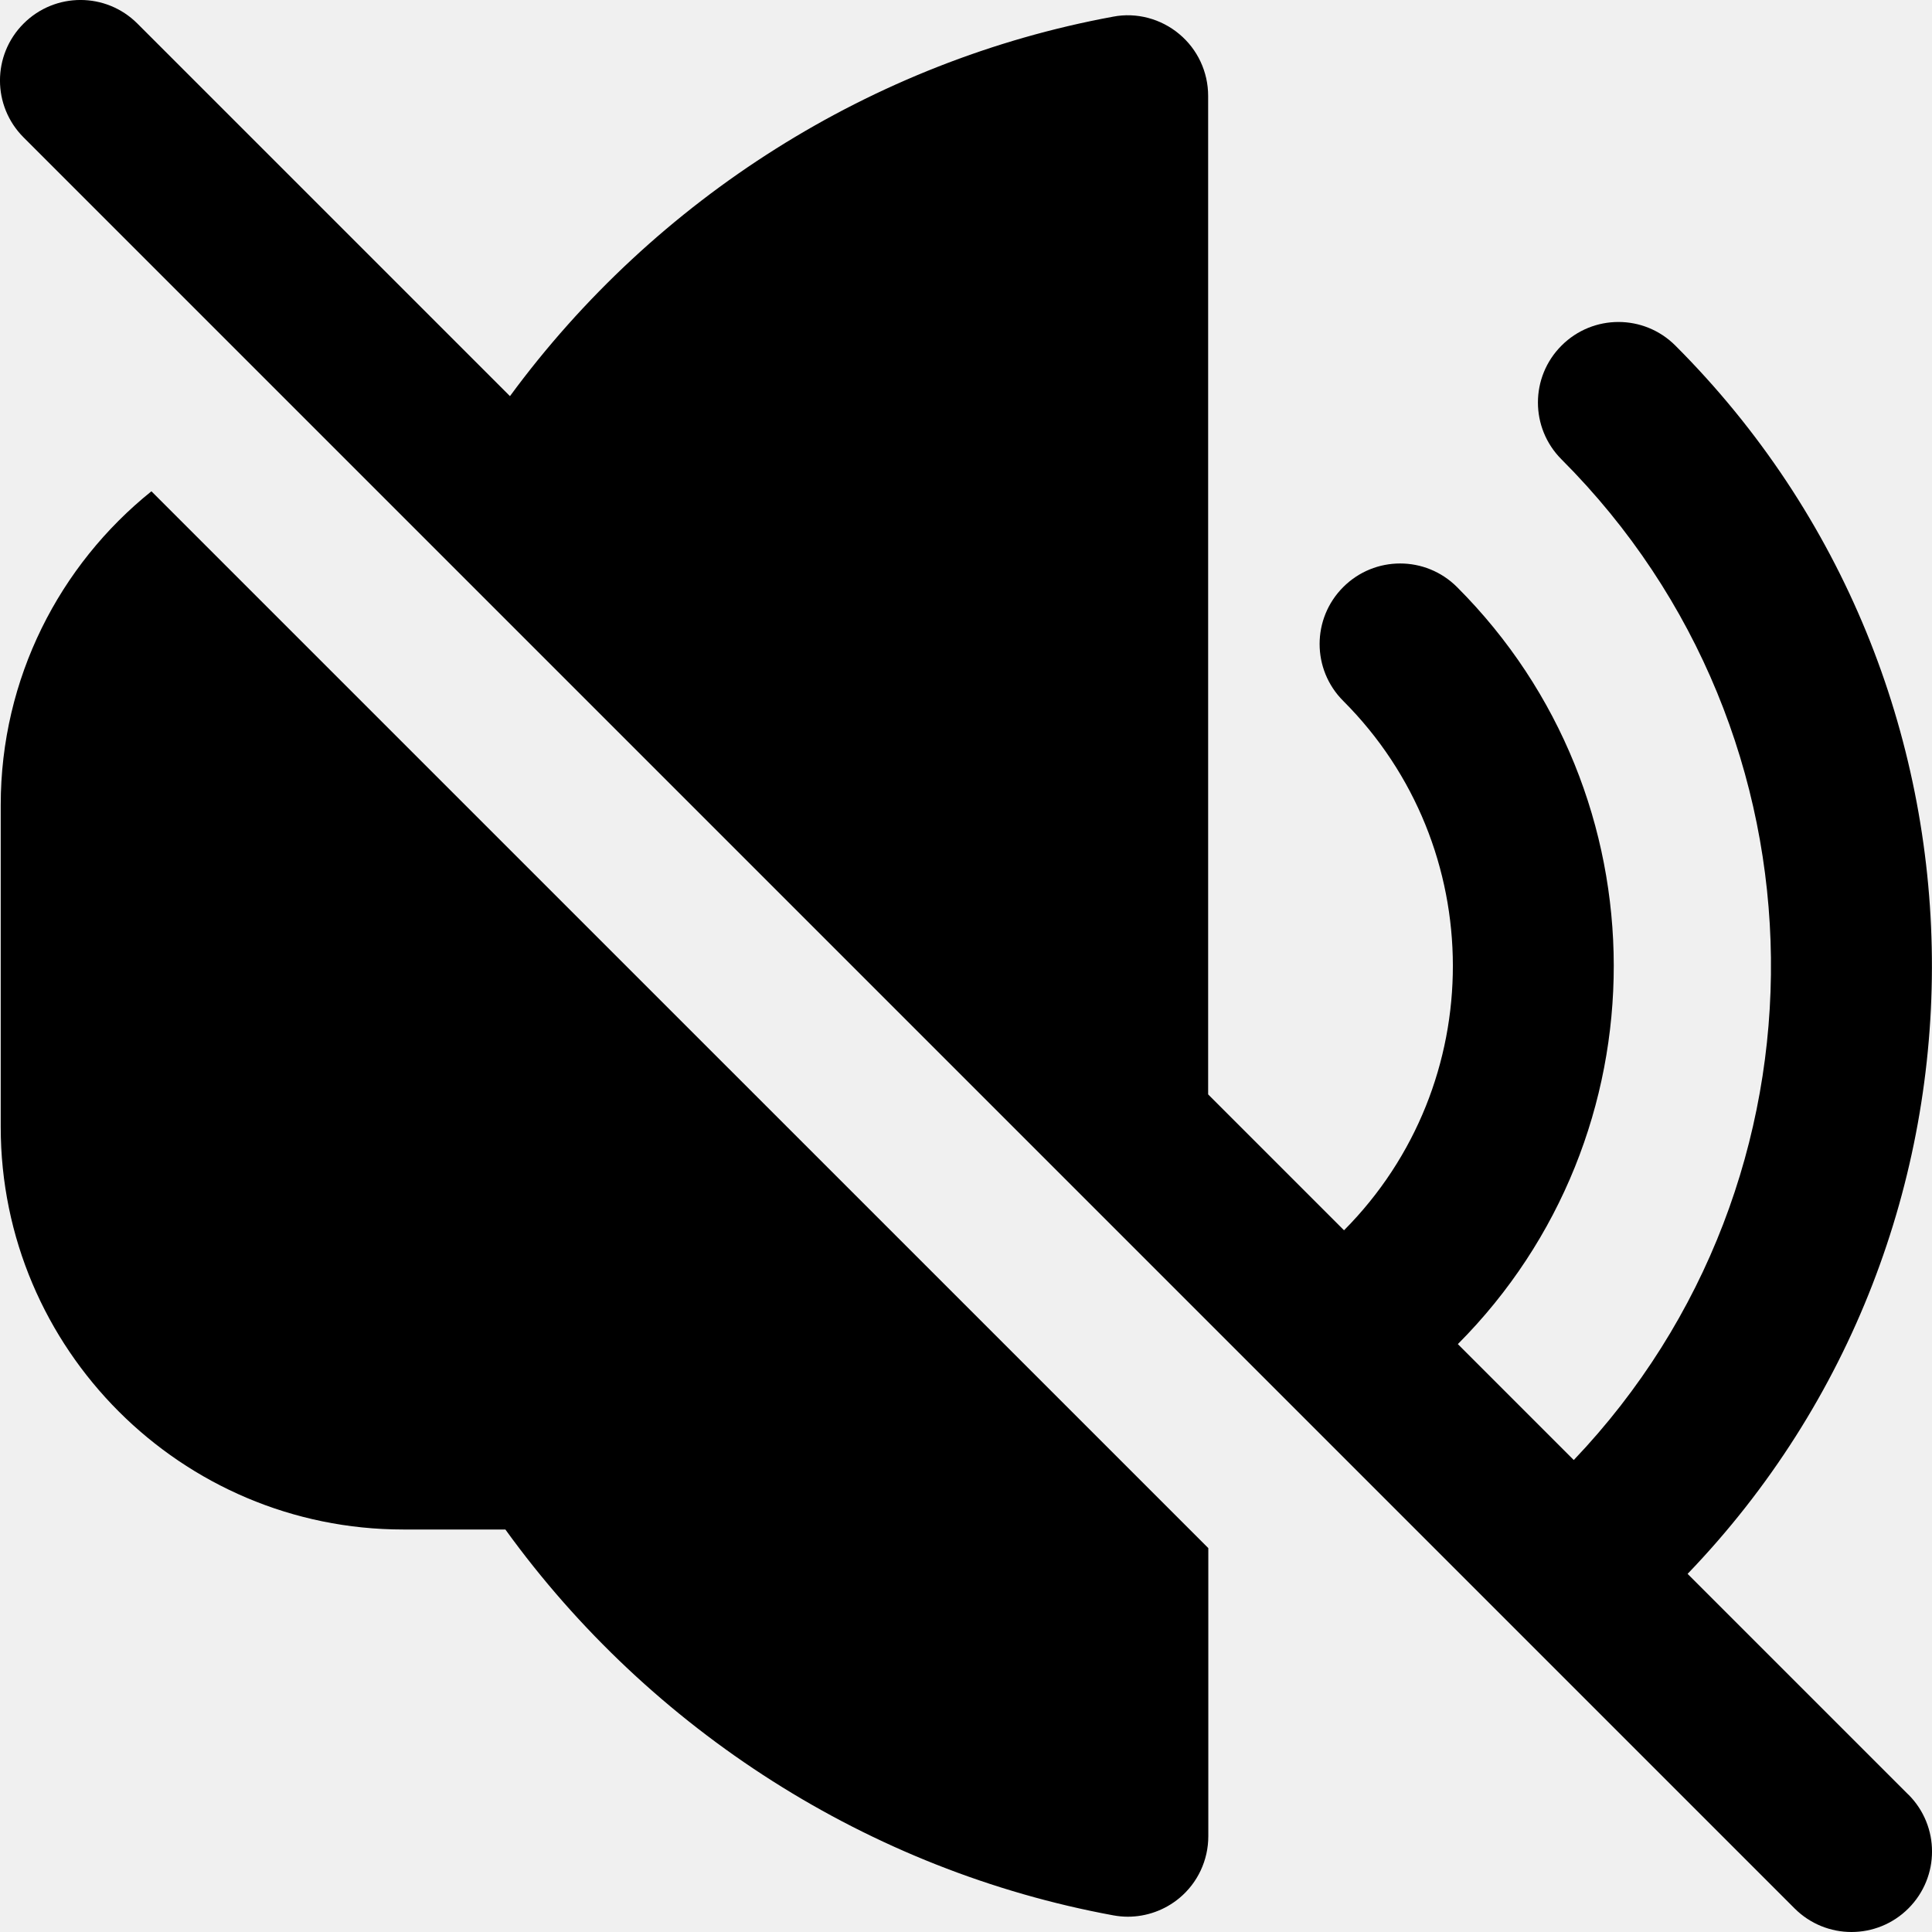
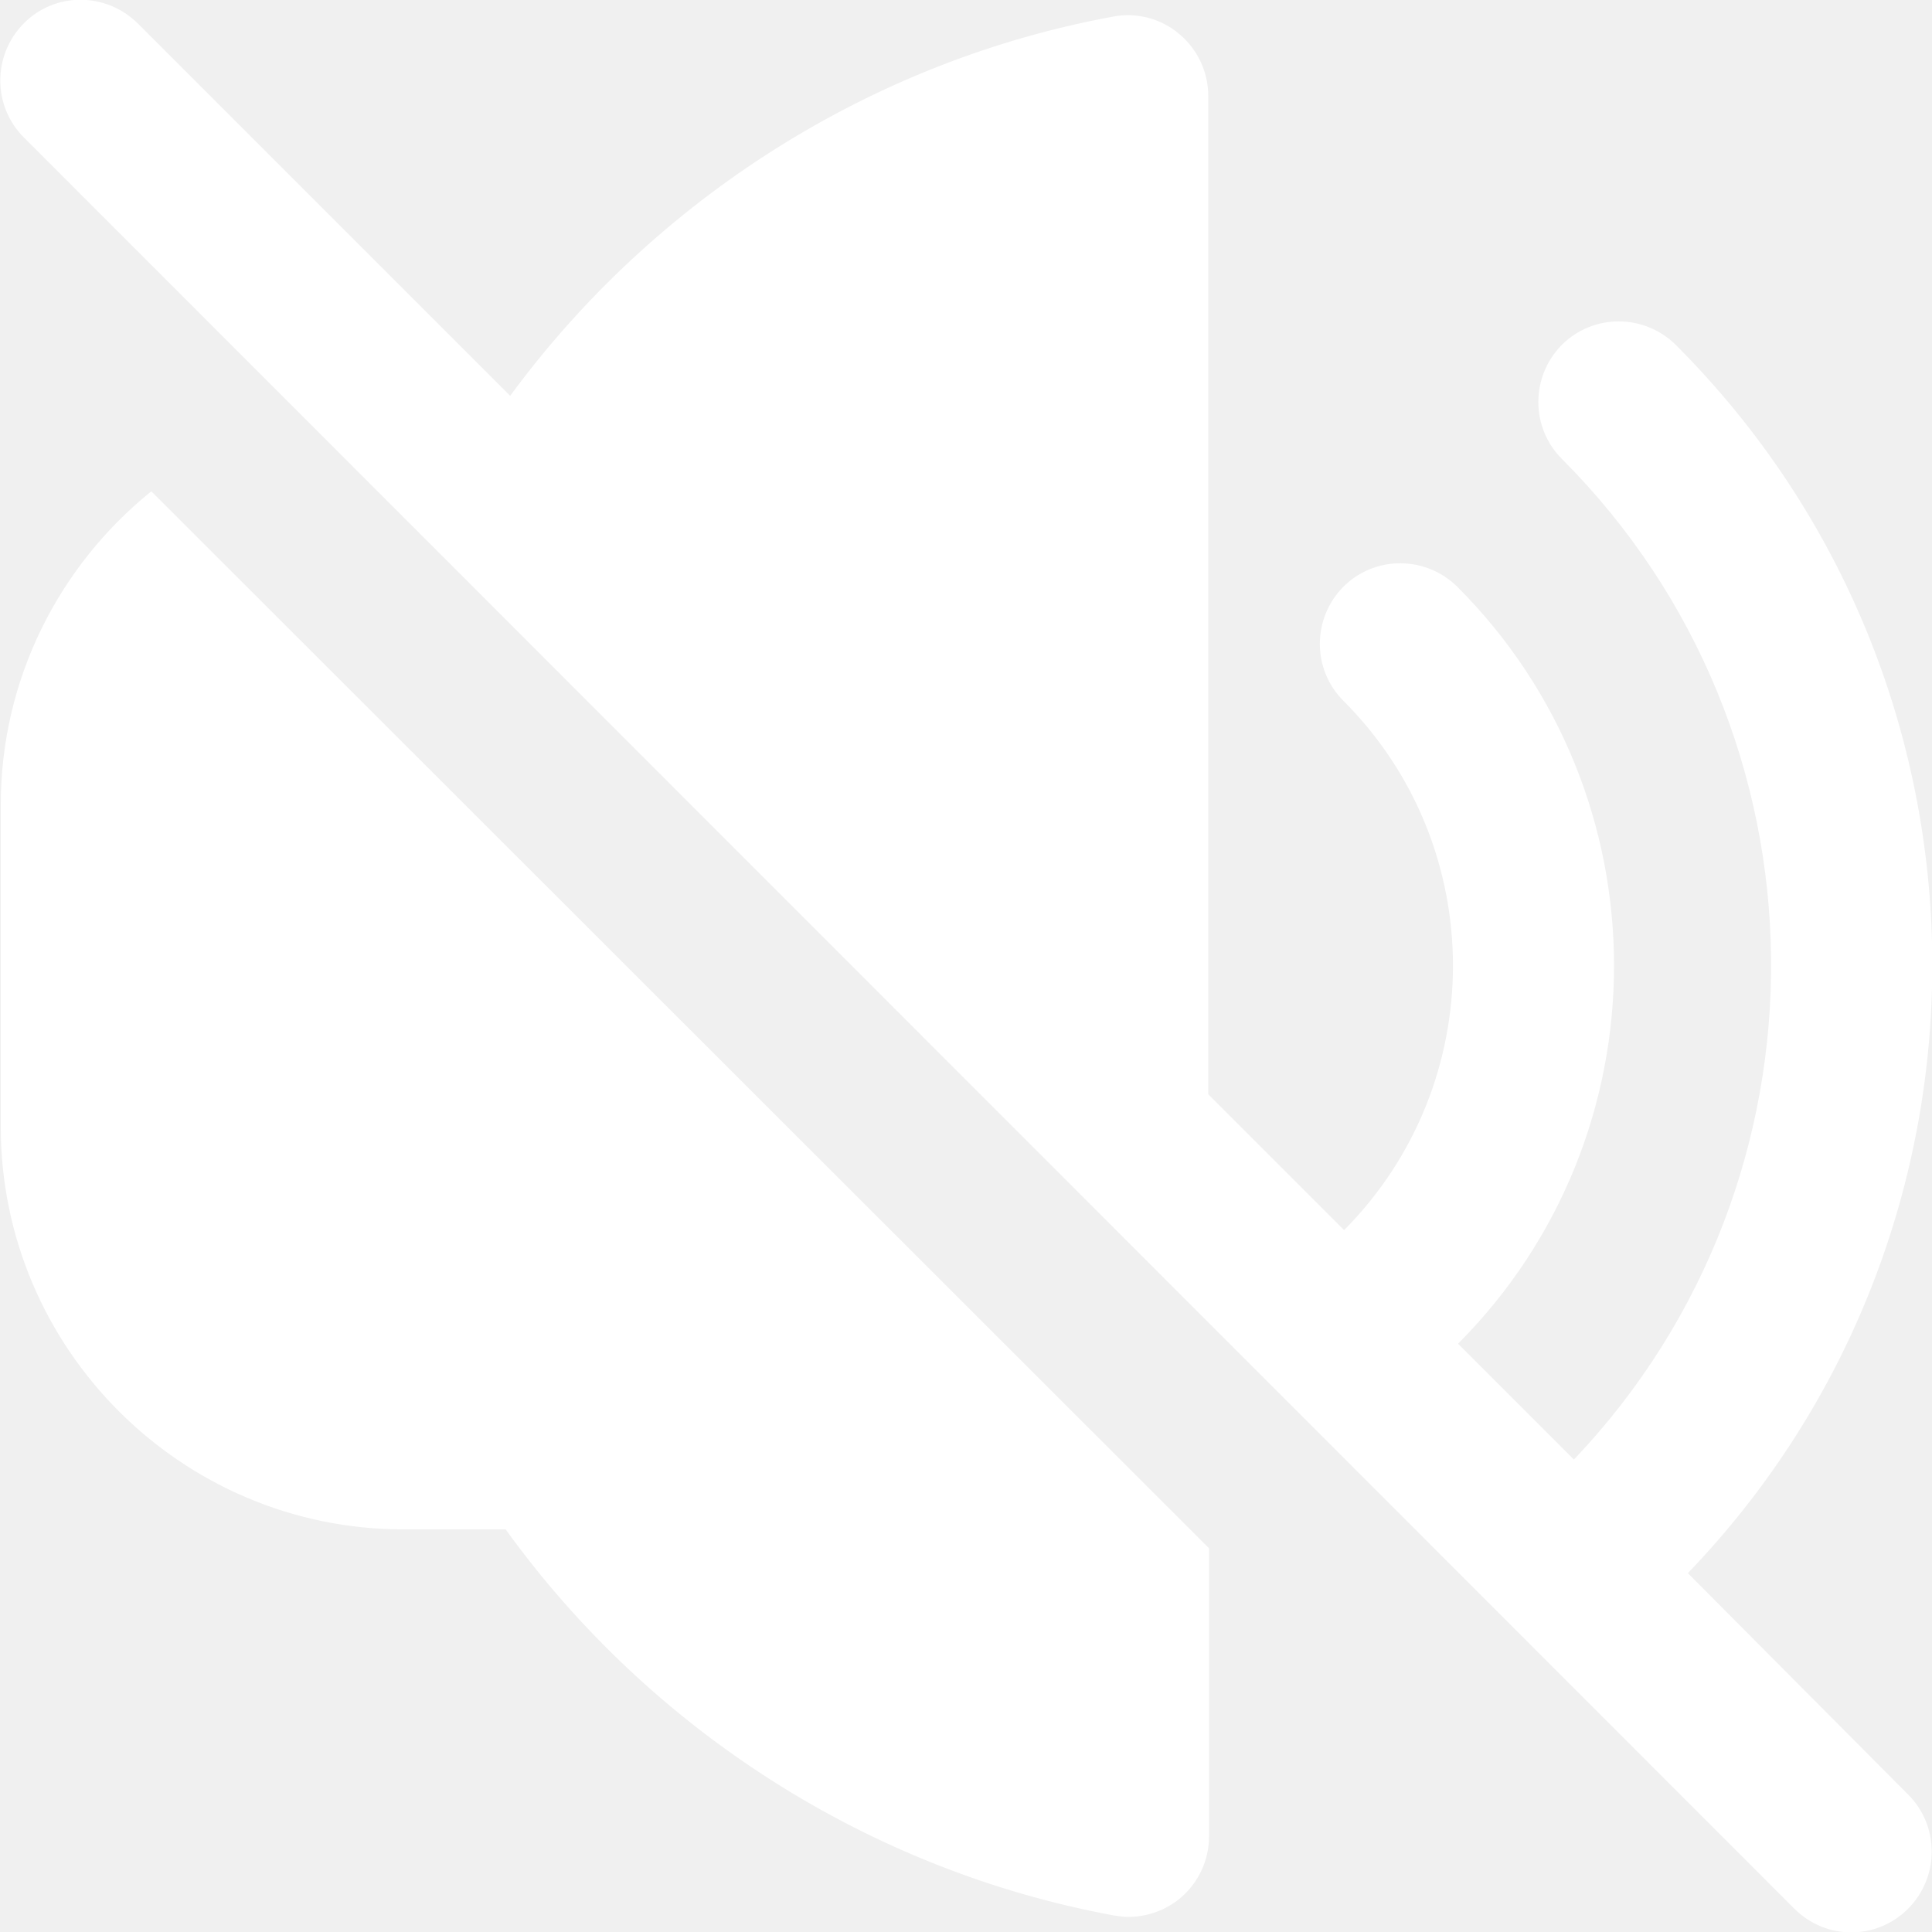
- <svg xmlns="http://www.w3.org/2000/svg" id="Layer_1" data-name="Layer 1" viewBox="0 0 24 24" width="512" height="512">
-   <path d="m23.707,22.293c.391.391.391,1.023,0,1.414-.195.195-.451.293-.707.293s-.512-.098-.707-.293L.293,1.707C-.098,1.316-.098.684.293.293S1.316-.098,1.707.293l4.628,4.628C8.142,2.461,10.839.757,13.828.207c.288-.056.593.025.82.215.229.19.36.472.36.769v12.404l1.688,1.688c1.806-1.817,1.803-4.763-.01-6.576-.391-.391-.391-1.023,0-1.414.391-.391,1.023-.391,1.414,0,2.592,2.592,2.596,6.808.01,9.404l1.44,1.44c3.316-3.481,3.266-9.011-.152-12.43-.391-.391-.391-1.023,0-1.414s1.023-.391,1.414,0c4.198,4.198,4.249,10.997.152,15.258l2.742,2.742ZM.009,10v4c0,2.757,2.243,5,5,5h1.269c1.807,2.502,4.53,4.237,7.551,4.793.06.011.12.017.181.017.232,0,.459-.081.64-.231.229-.19.36-.472.36-.769v-3.579L1.881,6.103C.74,7.02.009,8.426.009,10Z" />
+ <svg xmlns="http://www.w3.org/2000/svg" version="1.1" id="Layer_1" x="0px" y="0px" viewBox="0 0 512 512" style="enable-background:new 0 0 512 512;" xml:space="preserve">
+   <style type="text/css">
+ 	.st0{fill:#FFFFFF;}
+ </style>
+   <path class="st0" d="M505.7,475.6c8.3,8.3,8.3,21.8,0,30.2c-4.2,4.2-9.6,6.3-15.1,6.3c-5.5,0-10.9-2.1-15.1-6.3L6.3,36.4  c-8.3-8.3-8.3-21.8,0-30.2s21.8-8.3,30.2,0l98.7,98.7C173.7,52.5,231.2,16.1,295,4.4c6.1-1.2,12.7,0.5,17.5,4.6  c4.9,4.1,7.7,10.1,7.7,16.4V290l36,36c38.5-38.8,38.5-101.6-0.2-140.3c-8.3-8.3-8.3-21.8,0-30.2c8.3-8.3,21.8-8.3,30.2,0  c55.3,55.3,55.4,145.2,0.2,200.6l30.7,30.7c70.7-74.3,69.7-192.2-3.2-265.2c-8.3-8.3-8.3-21.8,0-30.2c8.3-8.3,21.8-8.3,30.2,0  c89.6,89.6,90.6,234.6,3.2,325.5L505.7,475.6L505.7,475.6z M0.2,213.3v85.3c0,58.8,47.9,106.7,106.7,106.7h27.1  c38.5,53.4,96.6,90.4,161.1,102.3c1.3,0.2,2.6,0.4,3.9,0.4c4.9,0,9.8-1.7,13.7-4.9c4.9-4.1,7.7-10.1,7.7-16.4v-76.4L40.1,130.2  C15.8,149.8,0.2,179.8,0.2,213.3z" />
</svg>
